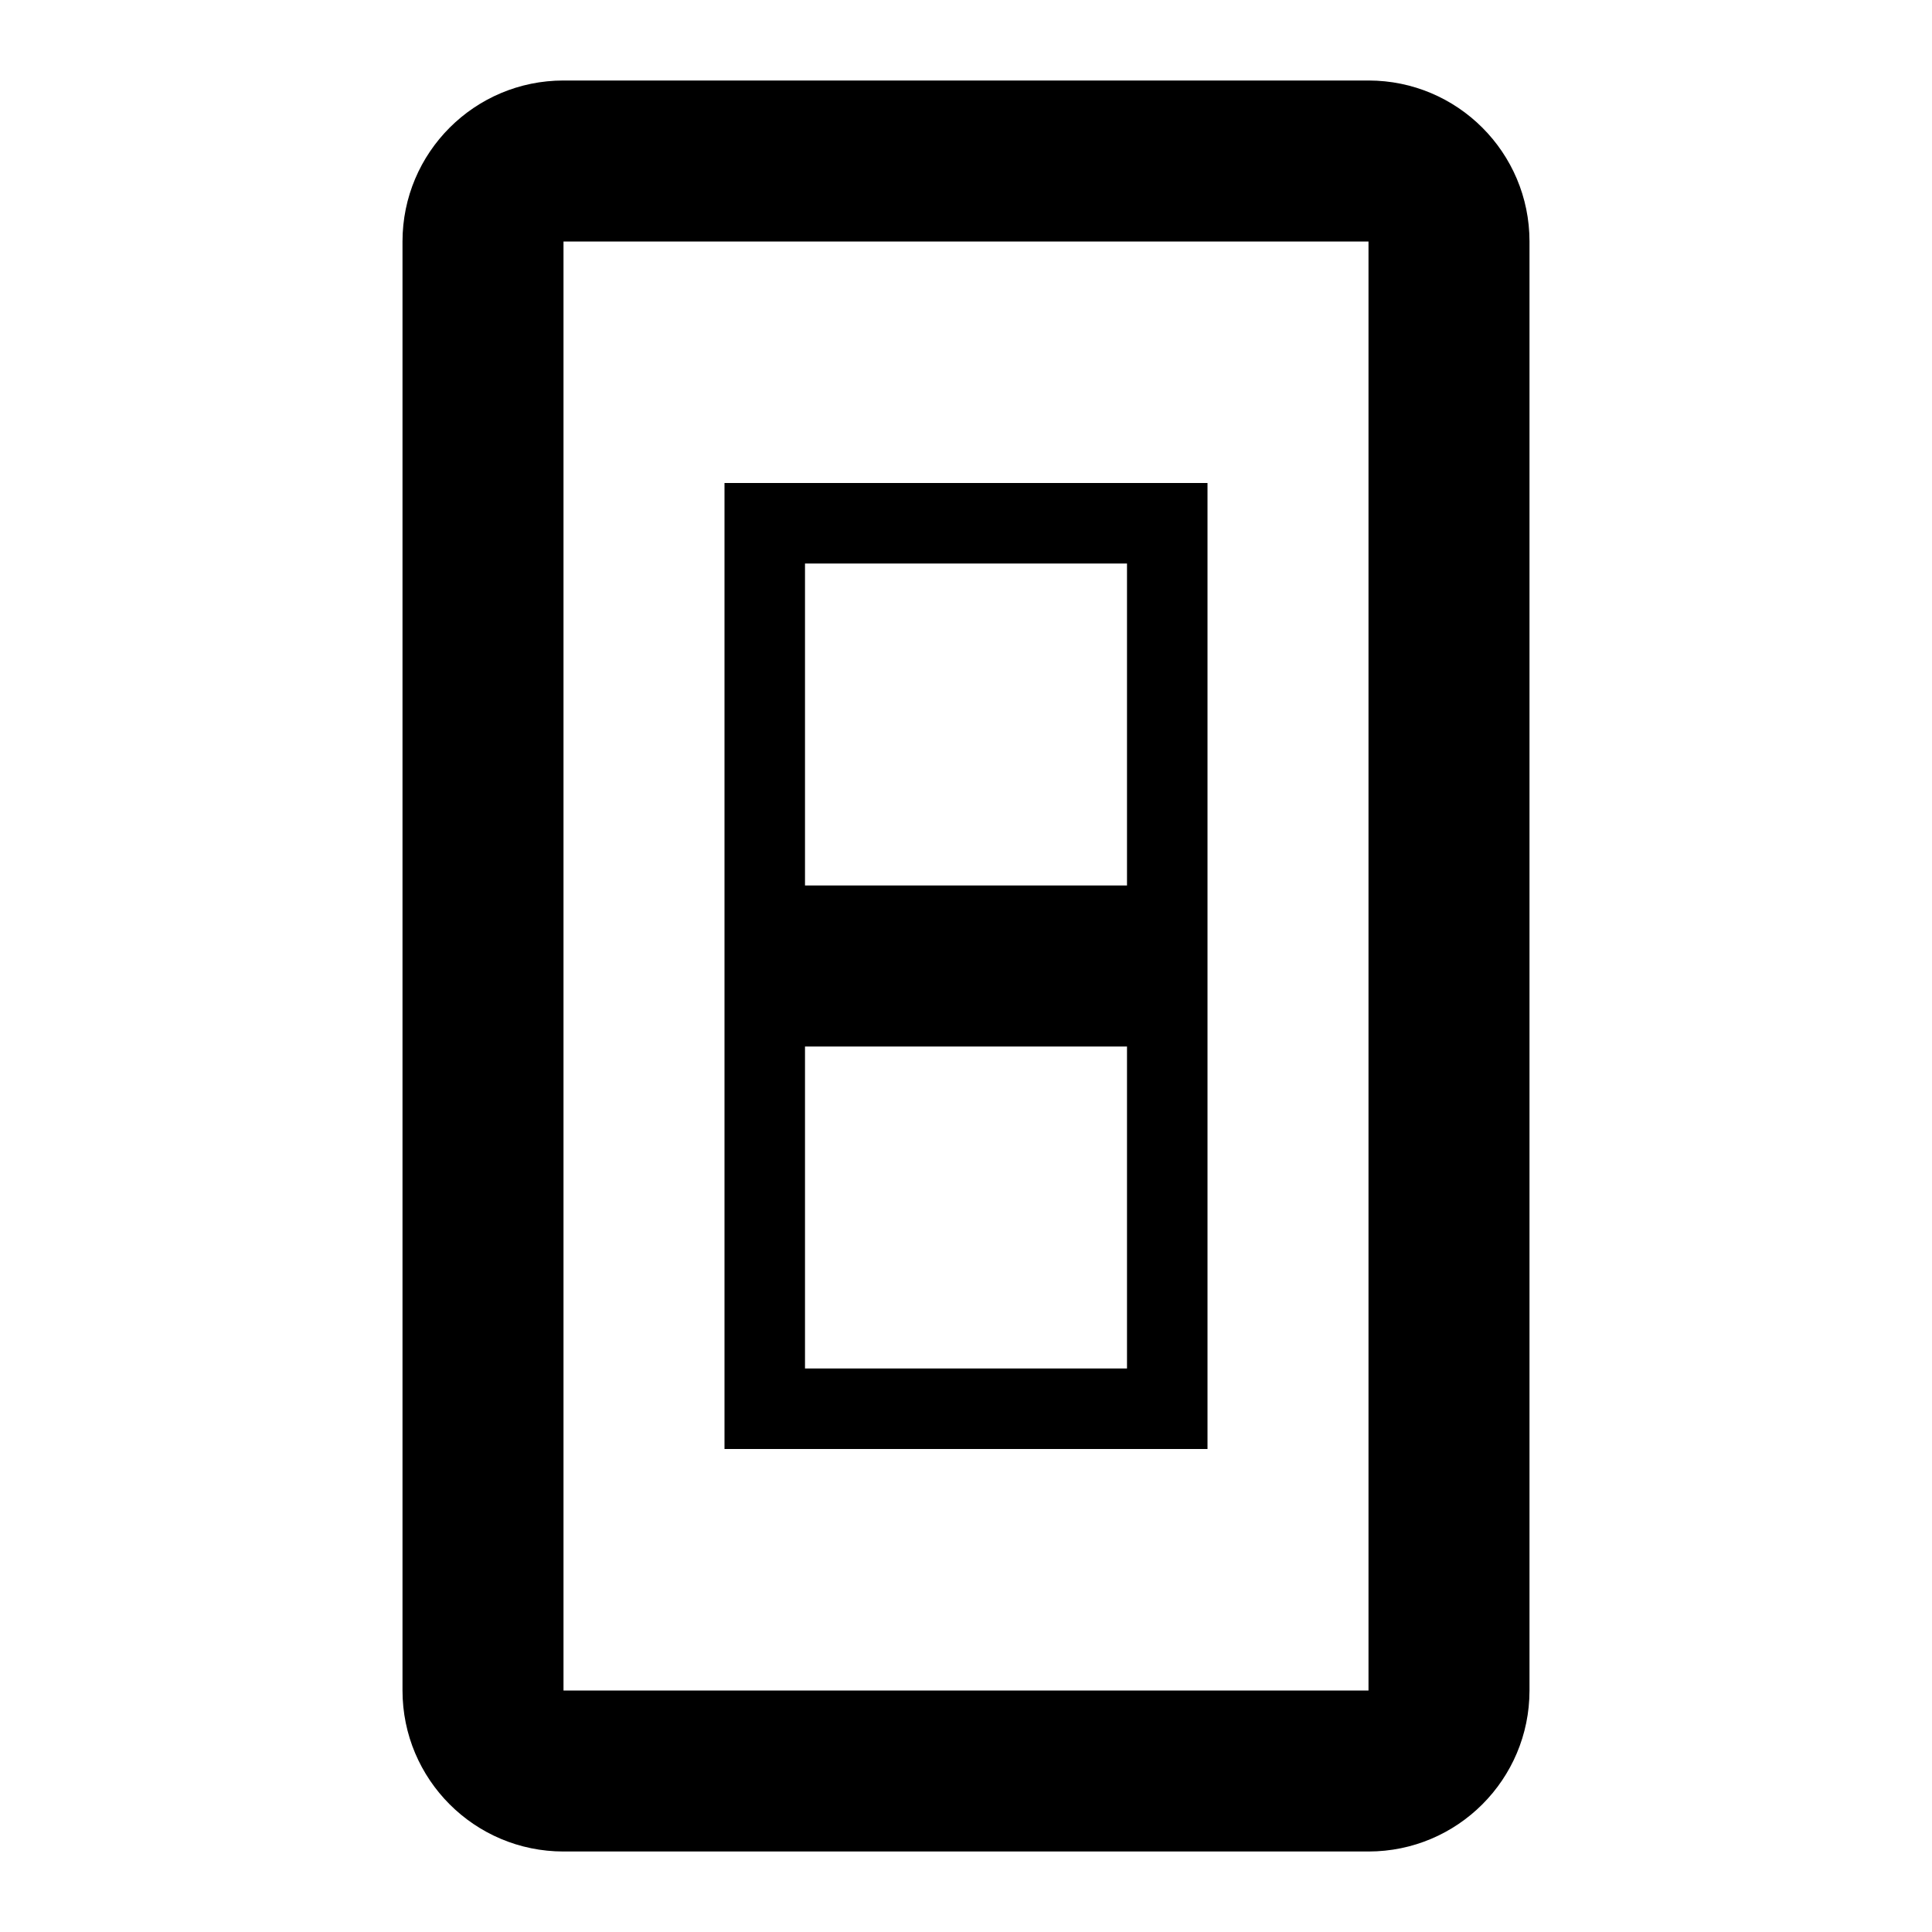
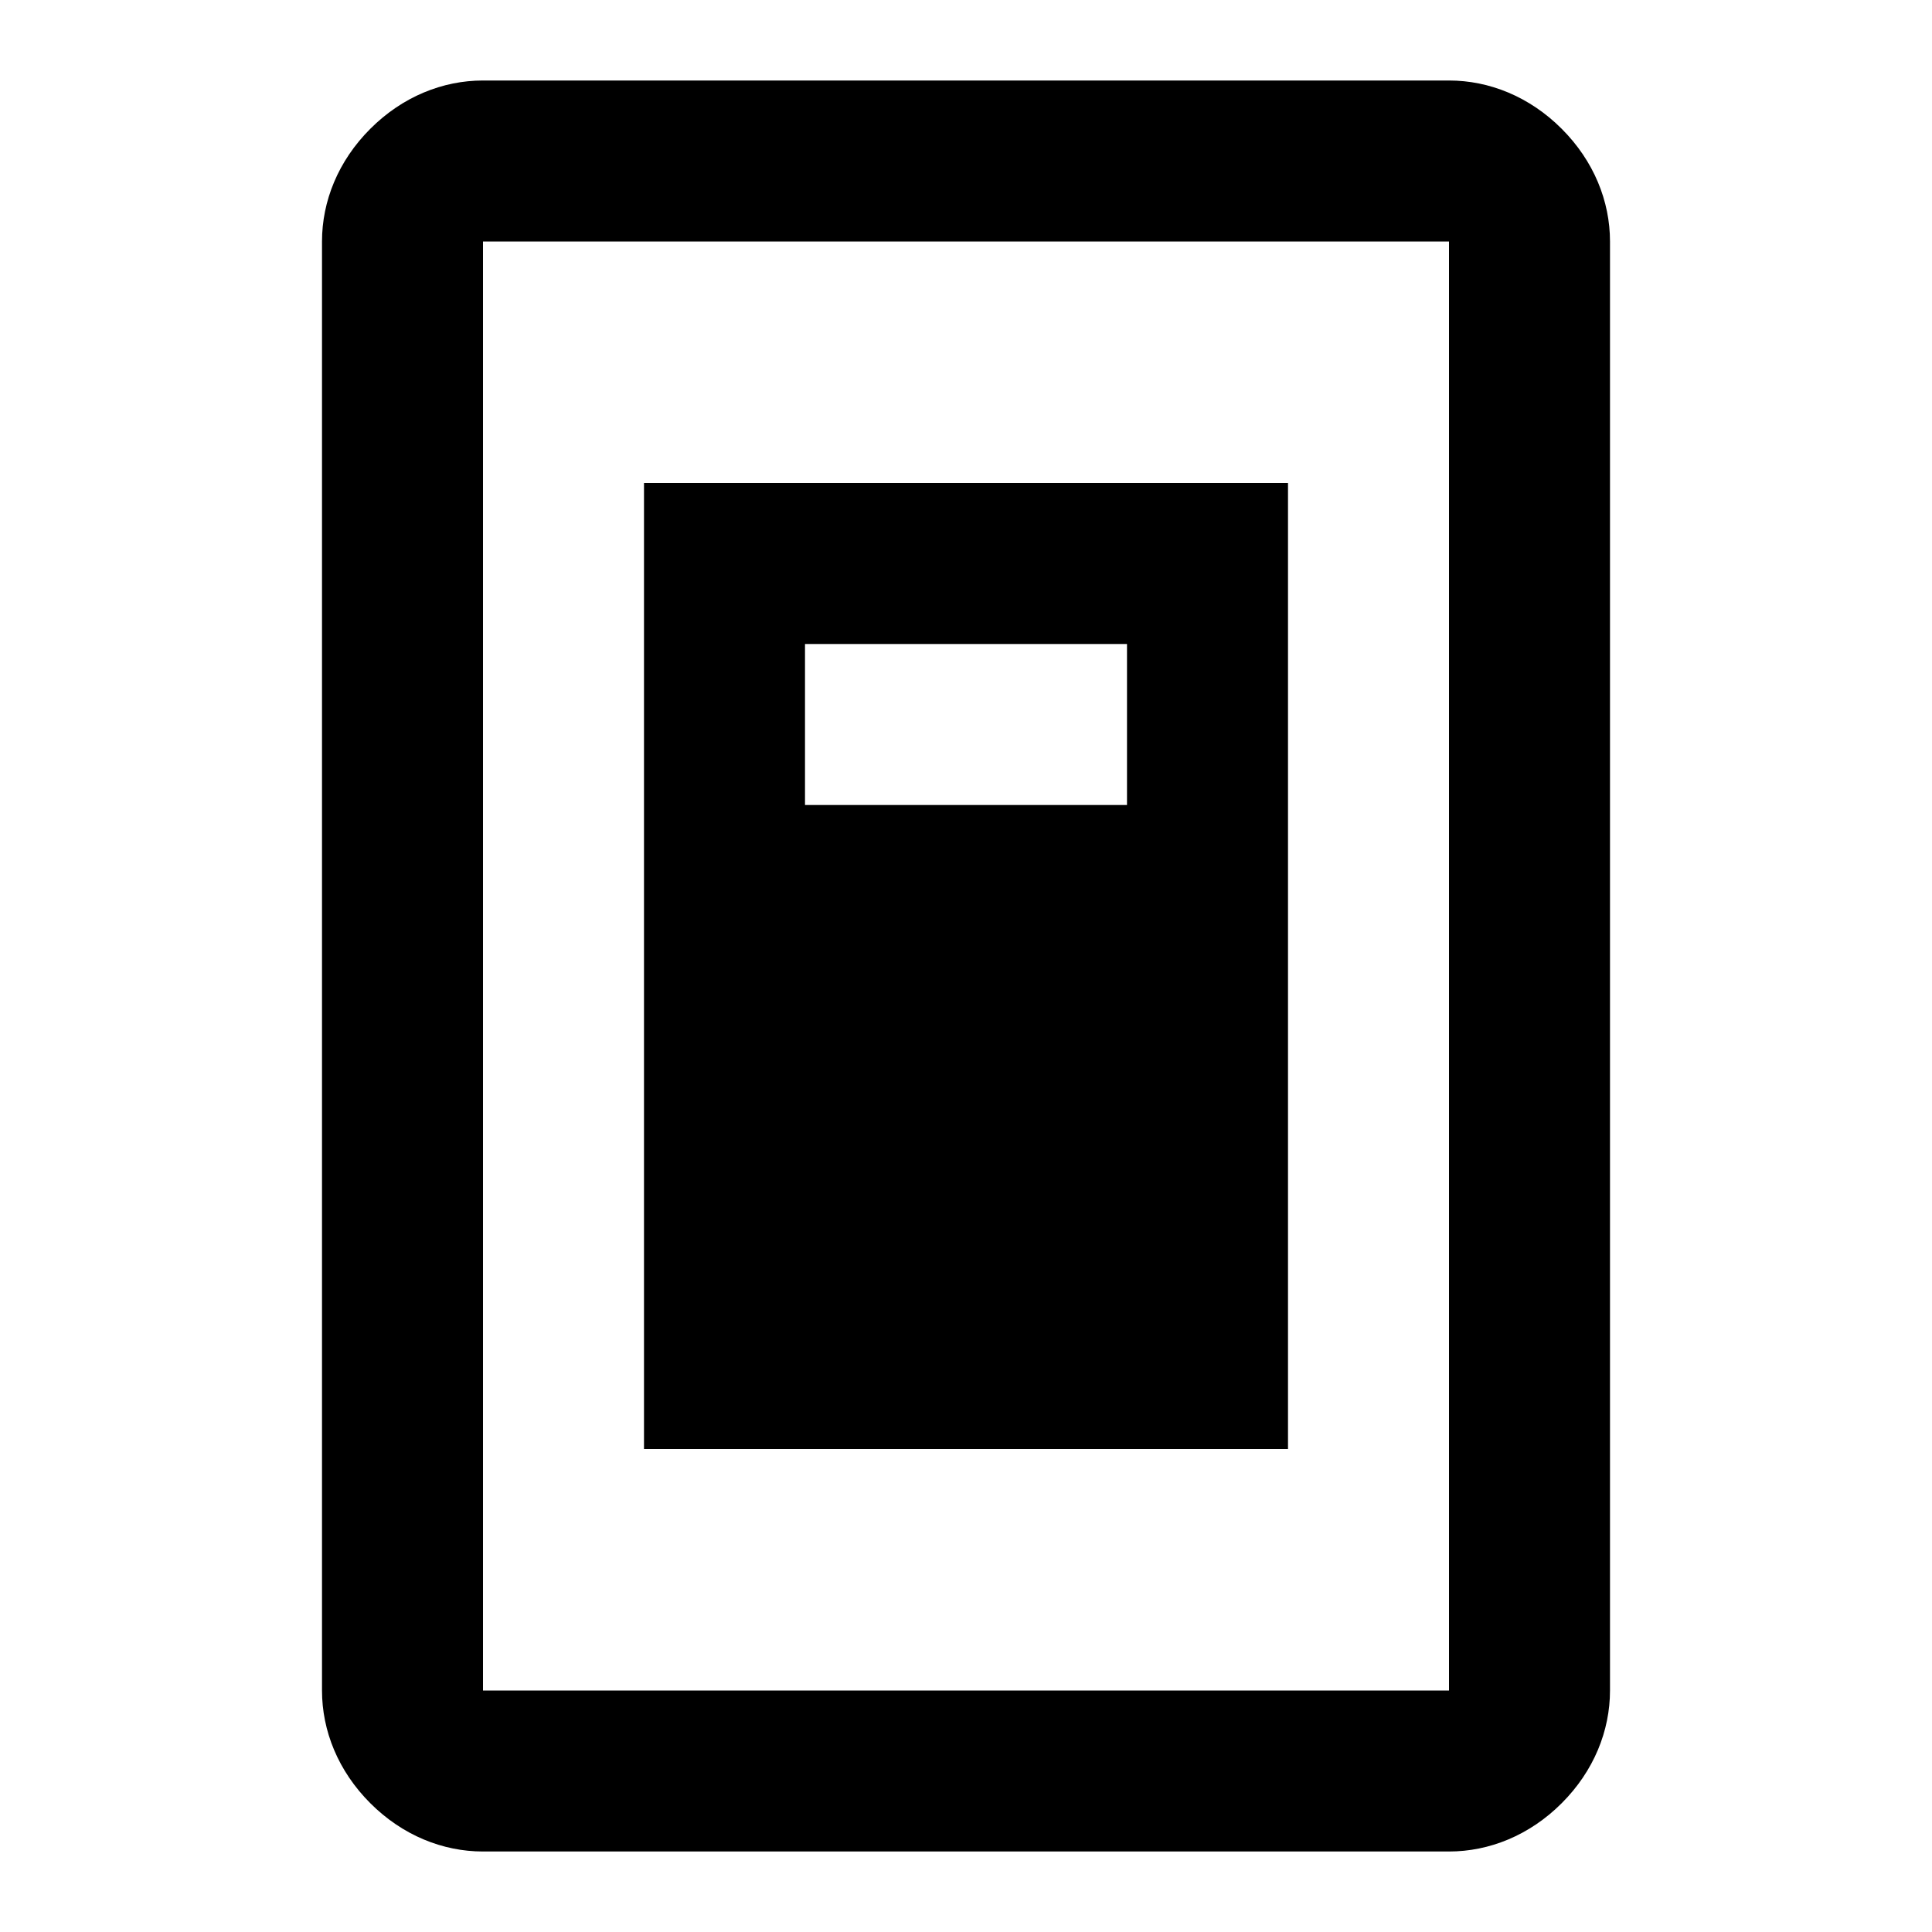
<svg xmlns="http://www.w3.org/2000/svg" width="24" height="24">
-   <path d="M7,1A2,2 0 0,0 5,3V21A2,2 0 0,0 7,23H17A2,2 0 0,0 19,21V3A2,2 0 0,0 17,1H7M7,3H17V21H7V3M9,6V18H15V6H9M10,7H14V11H10V7M10,13H14V17H10V13Z" />
+   <path d="M8 6V18H16V6H8M14 10H10V8H14V10M19.4 1.6C19 1.2 18.5 1 18 1H6C5.5 1 5 1.2 4.6 1.6C4.2 2 4 2.5 4 3V21C4 21.5 4.2 22 4.6 22.4C5 22.8 5.5 23 6 23H18C18.5 23 19 22.8 19.4 22.4C19.8 22 20 21.5 20 21V3C20 2.5 19.8 2 19.4 1.6M18 21H6V3H18V21Z" />
</svg>
